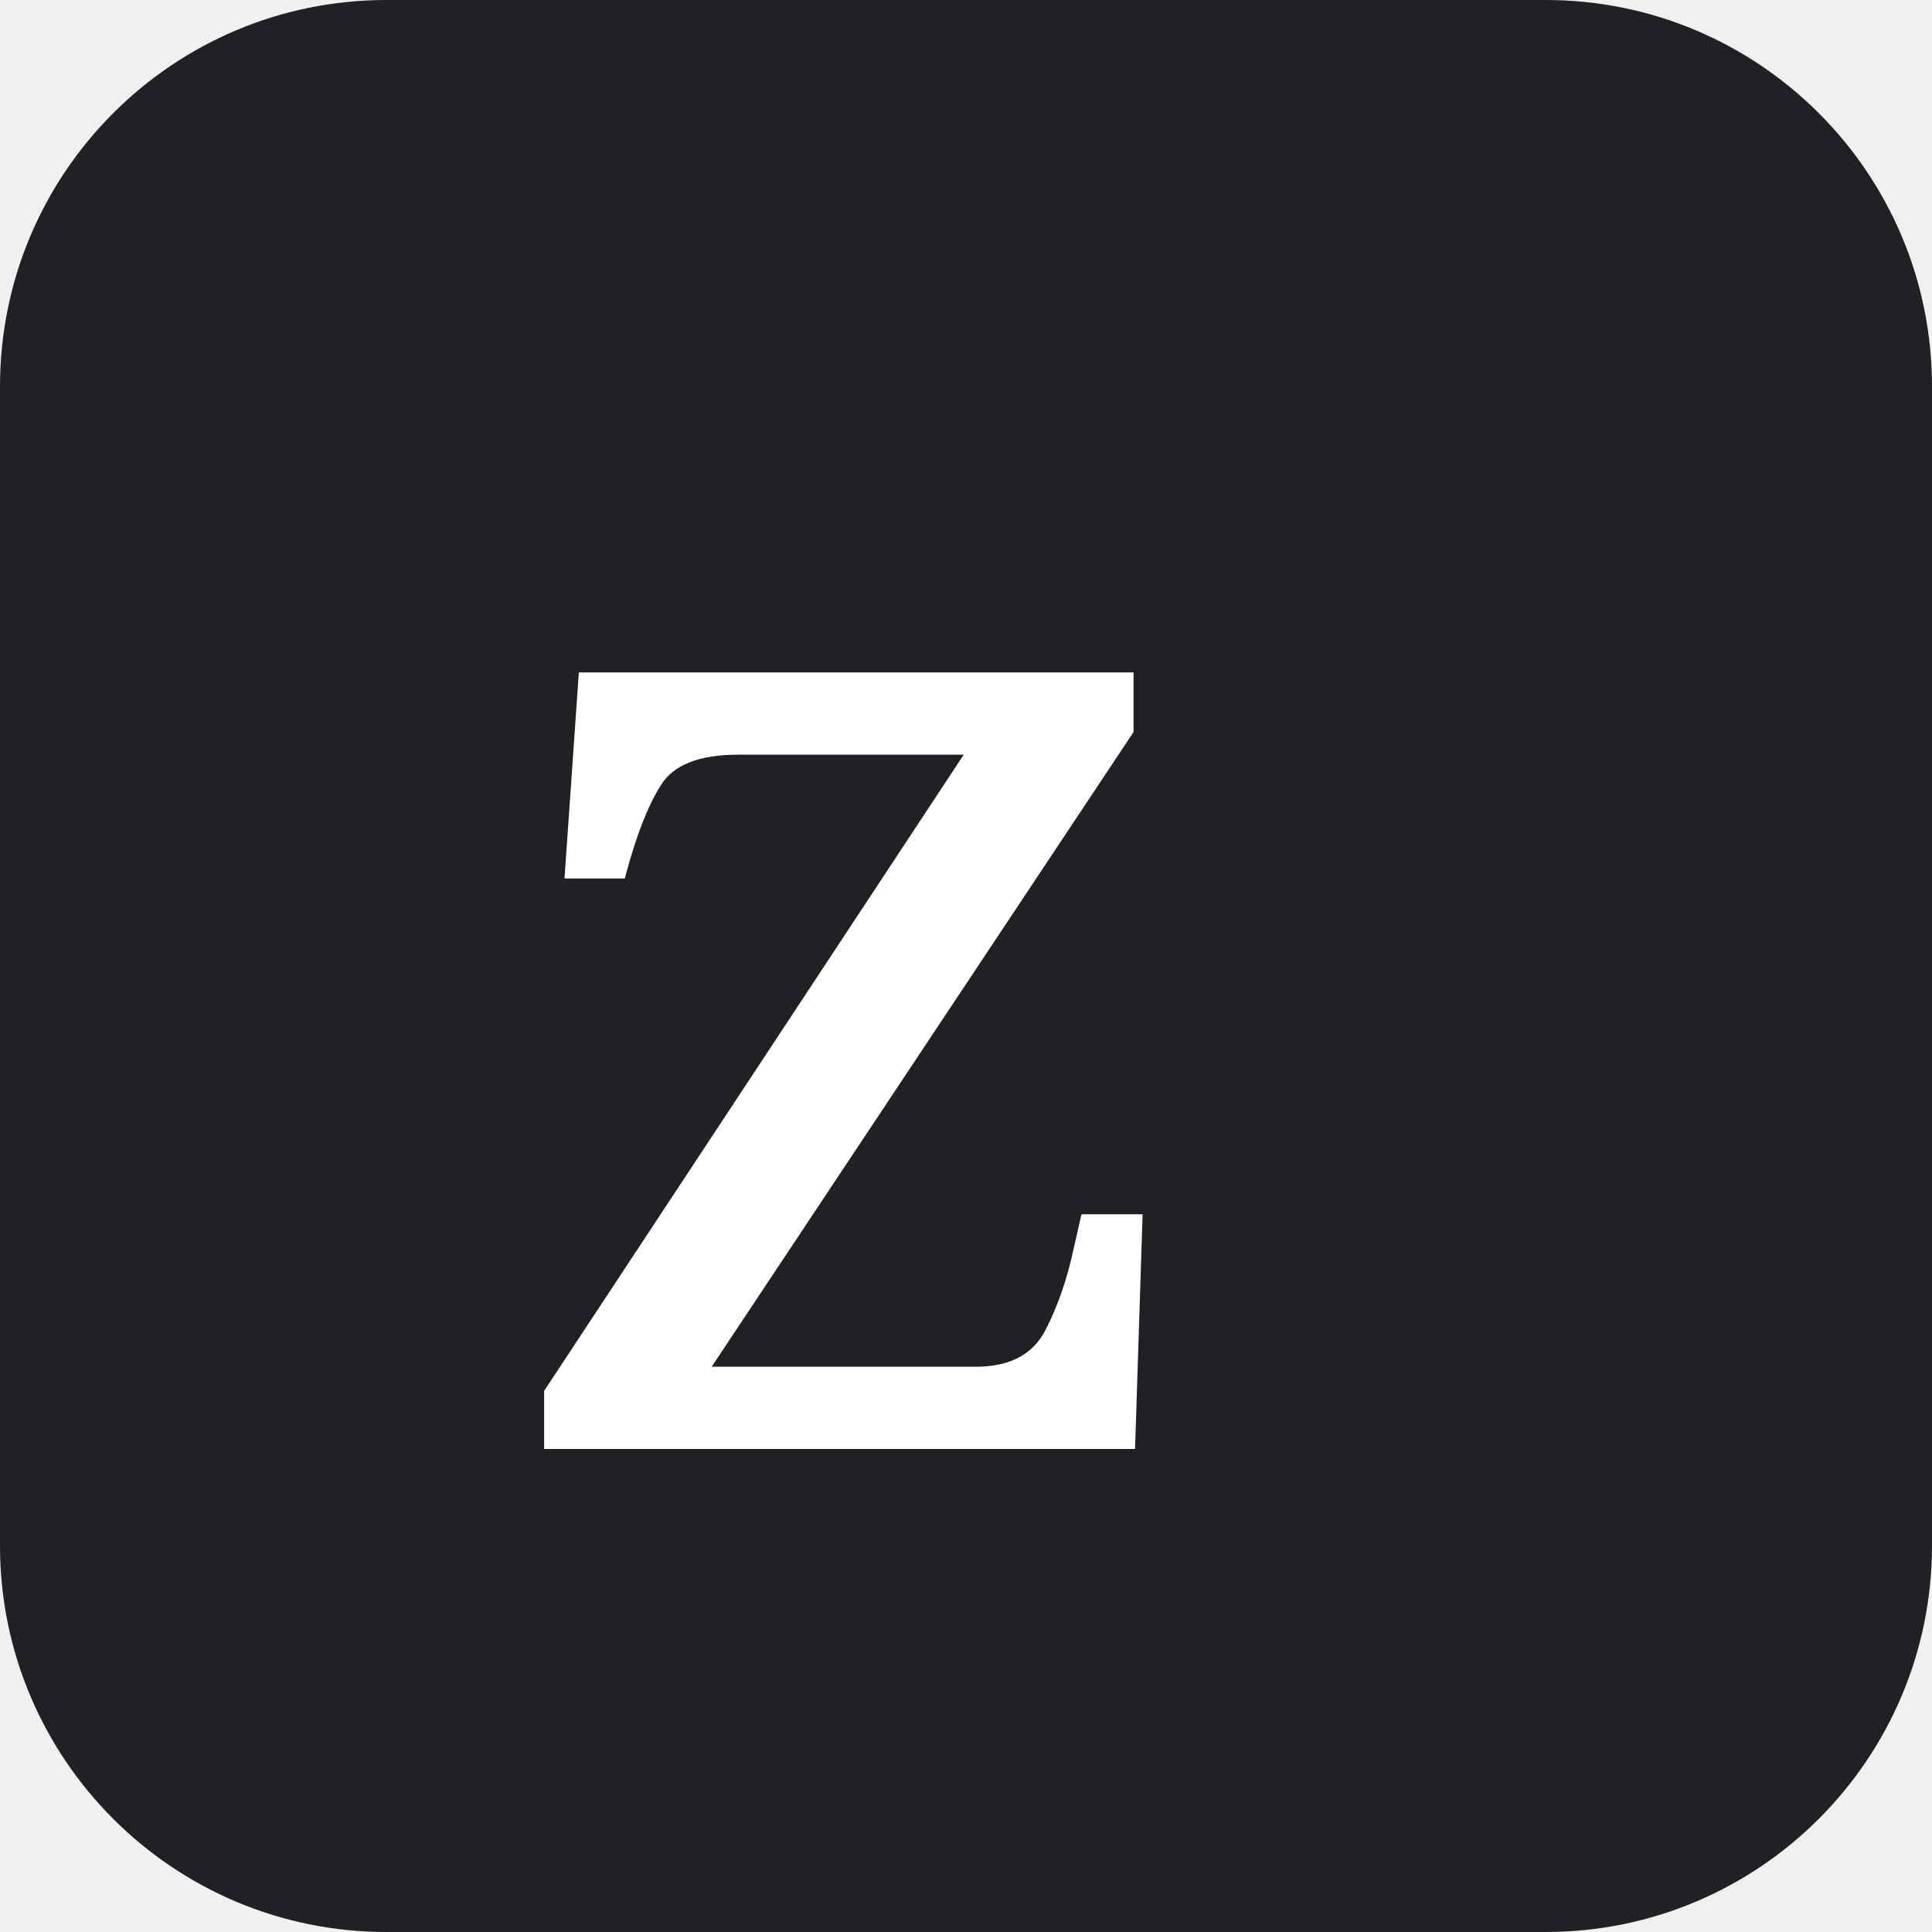
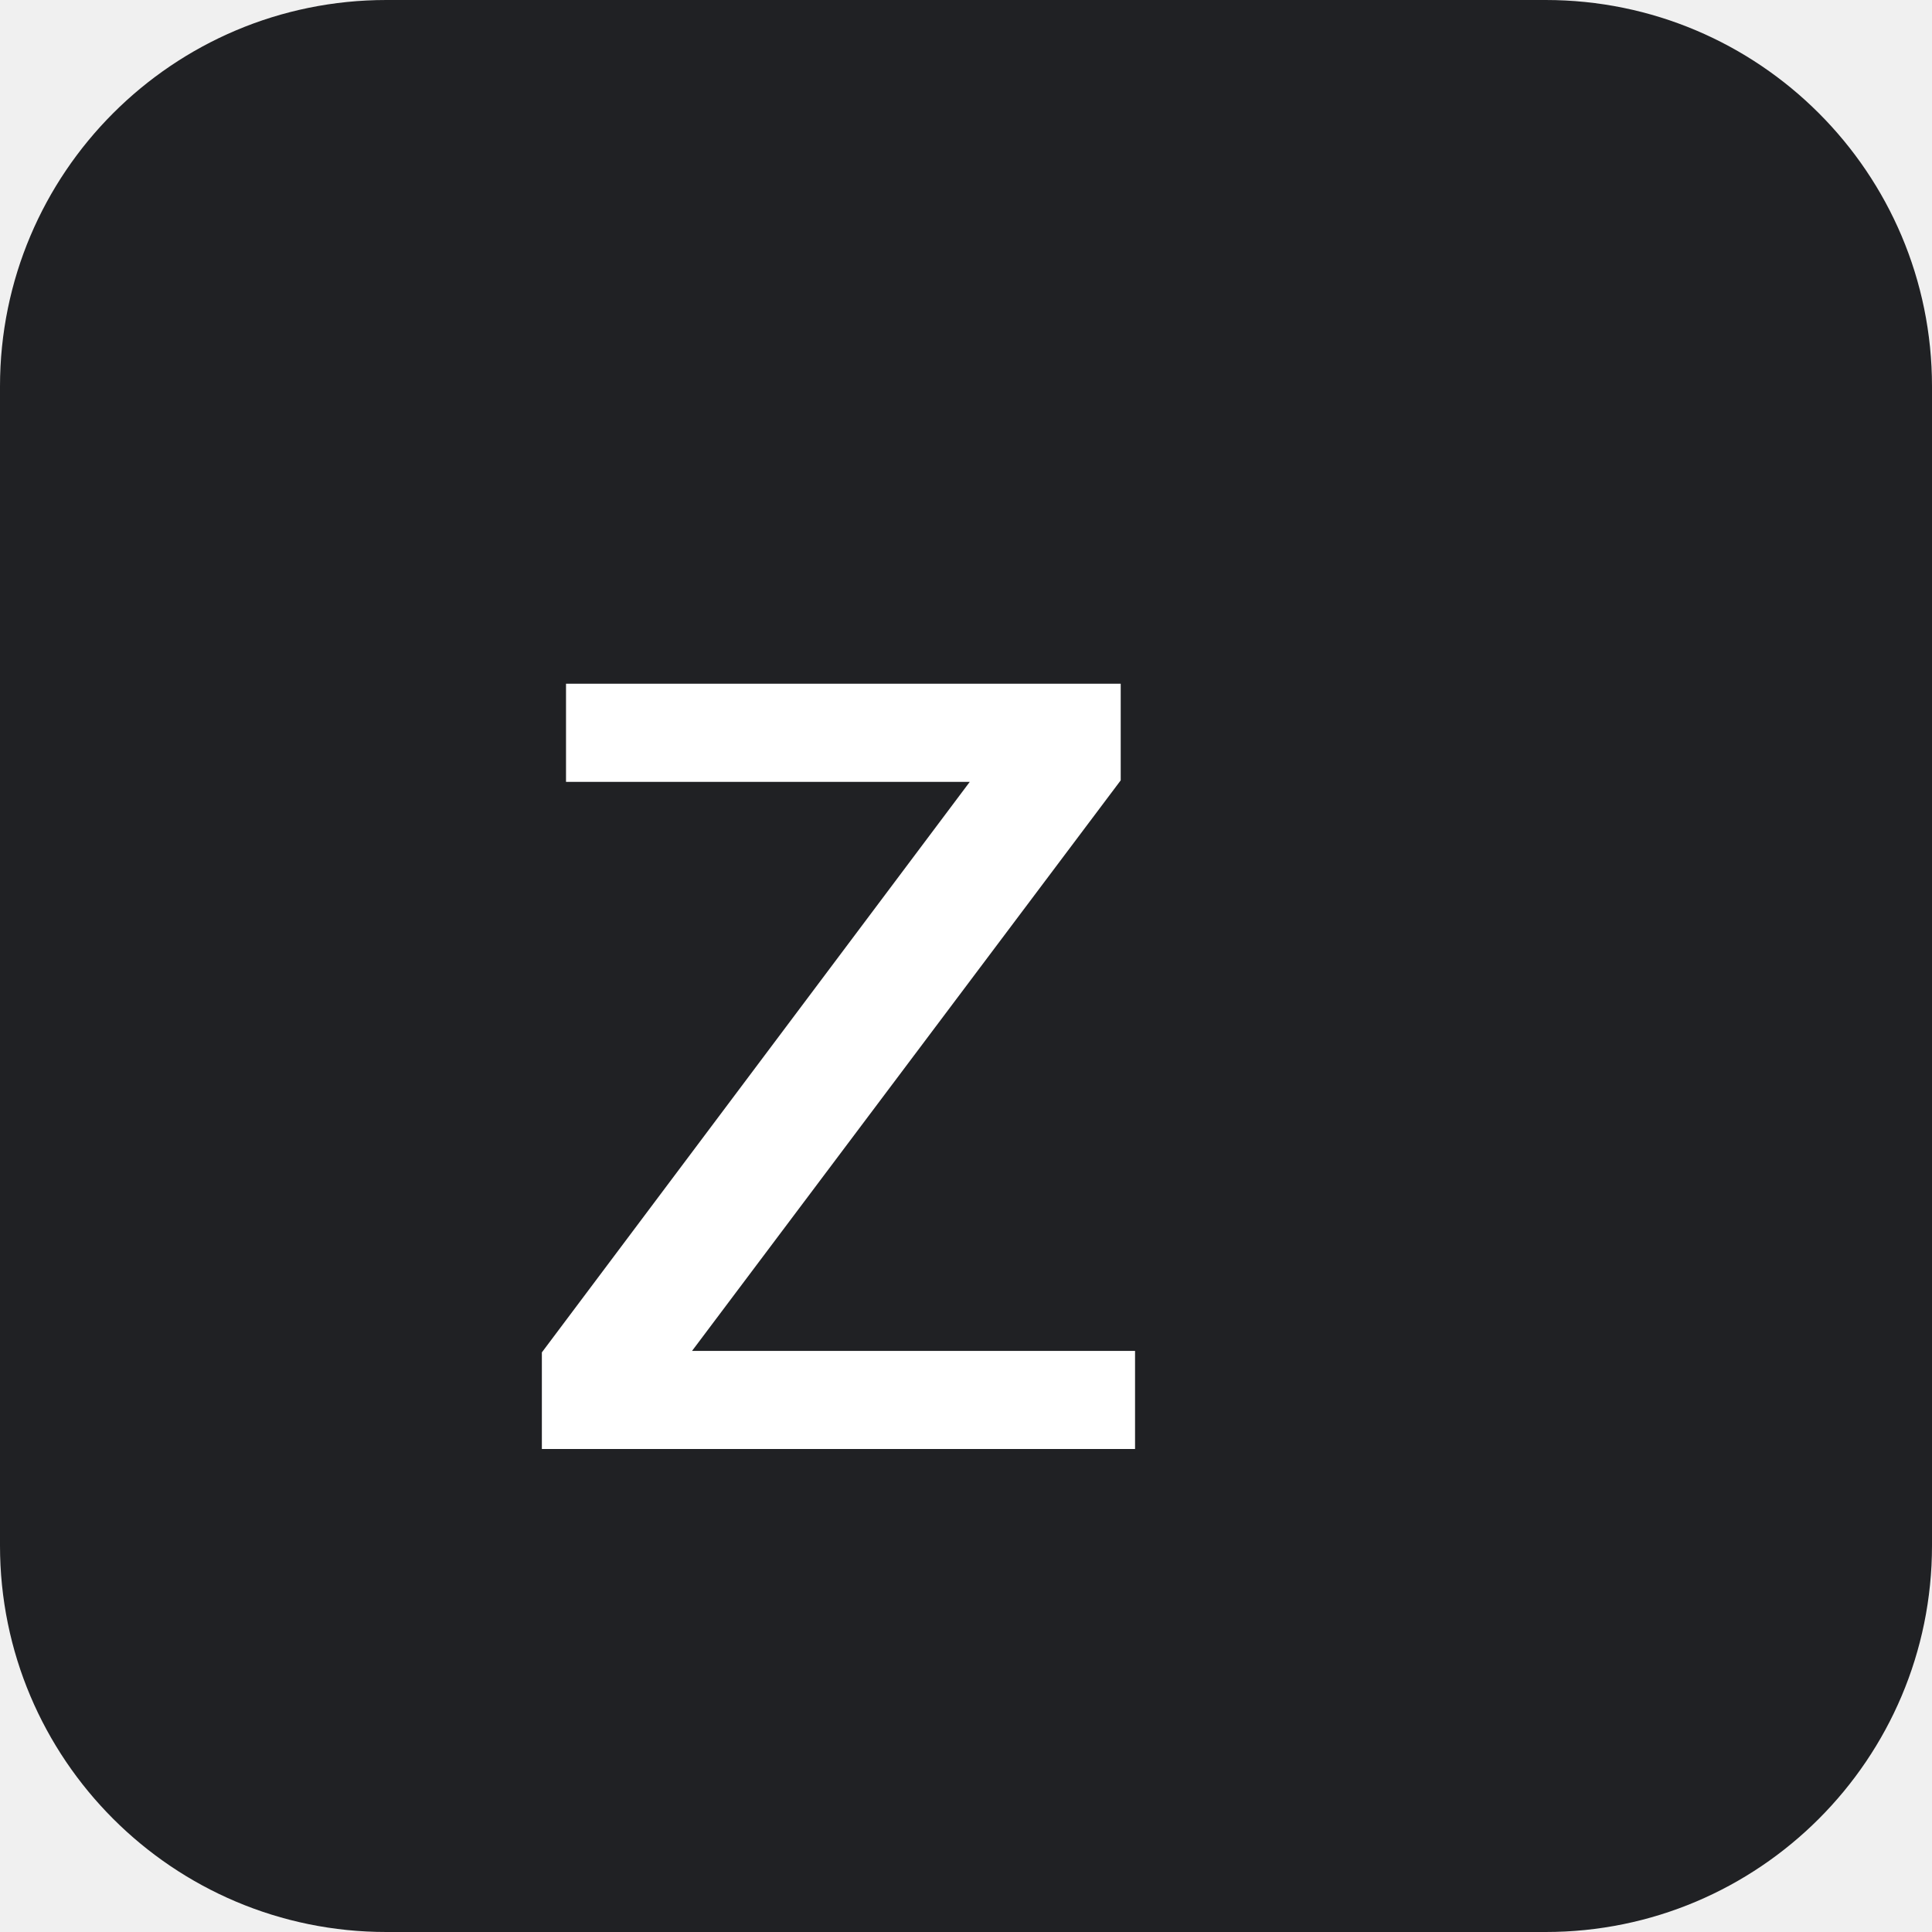
<svg xmlns="http://www.w3.org/2000/svg" viewBox="0 0 40 40">
  <rect width="40" height="40" rx="8" fill="#202124" />
-   <text x="10" y="30" fill="#ffffff" font-size="30" font-family="Georgia">z</text>
+   <text x="10" y="30" fill="#ffffff" font-size="30" font-family="Arial,Helvetica,sans-serif">z</text>
</svg>
